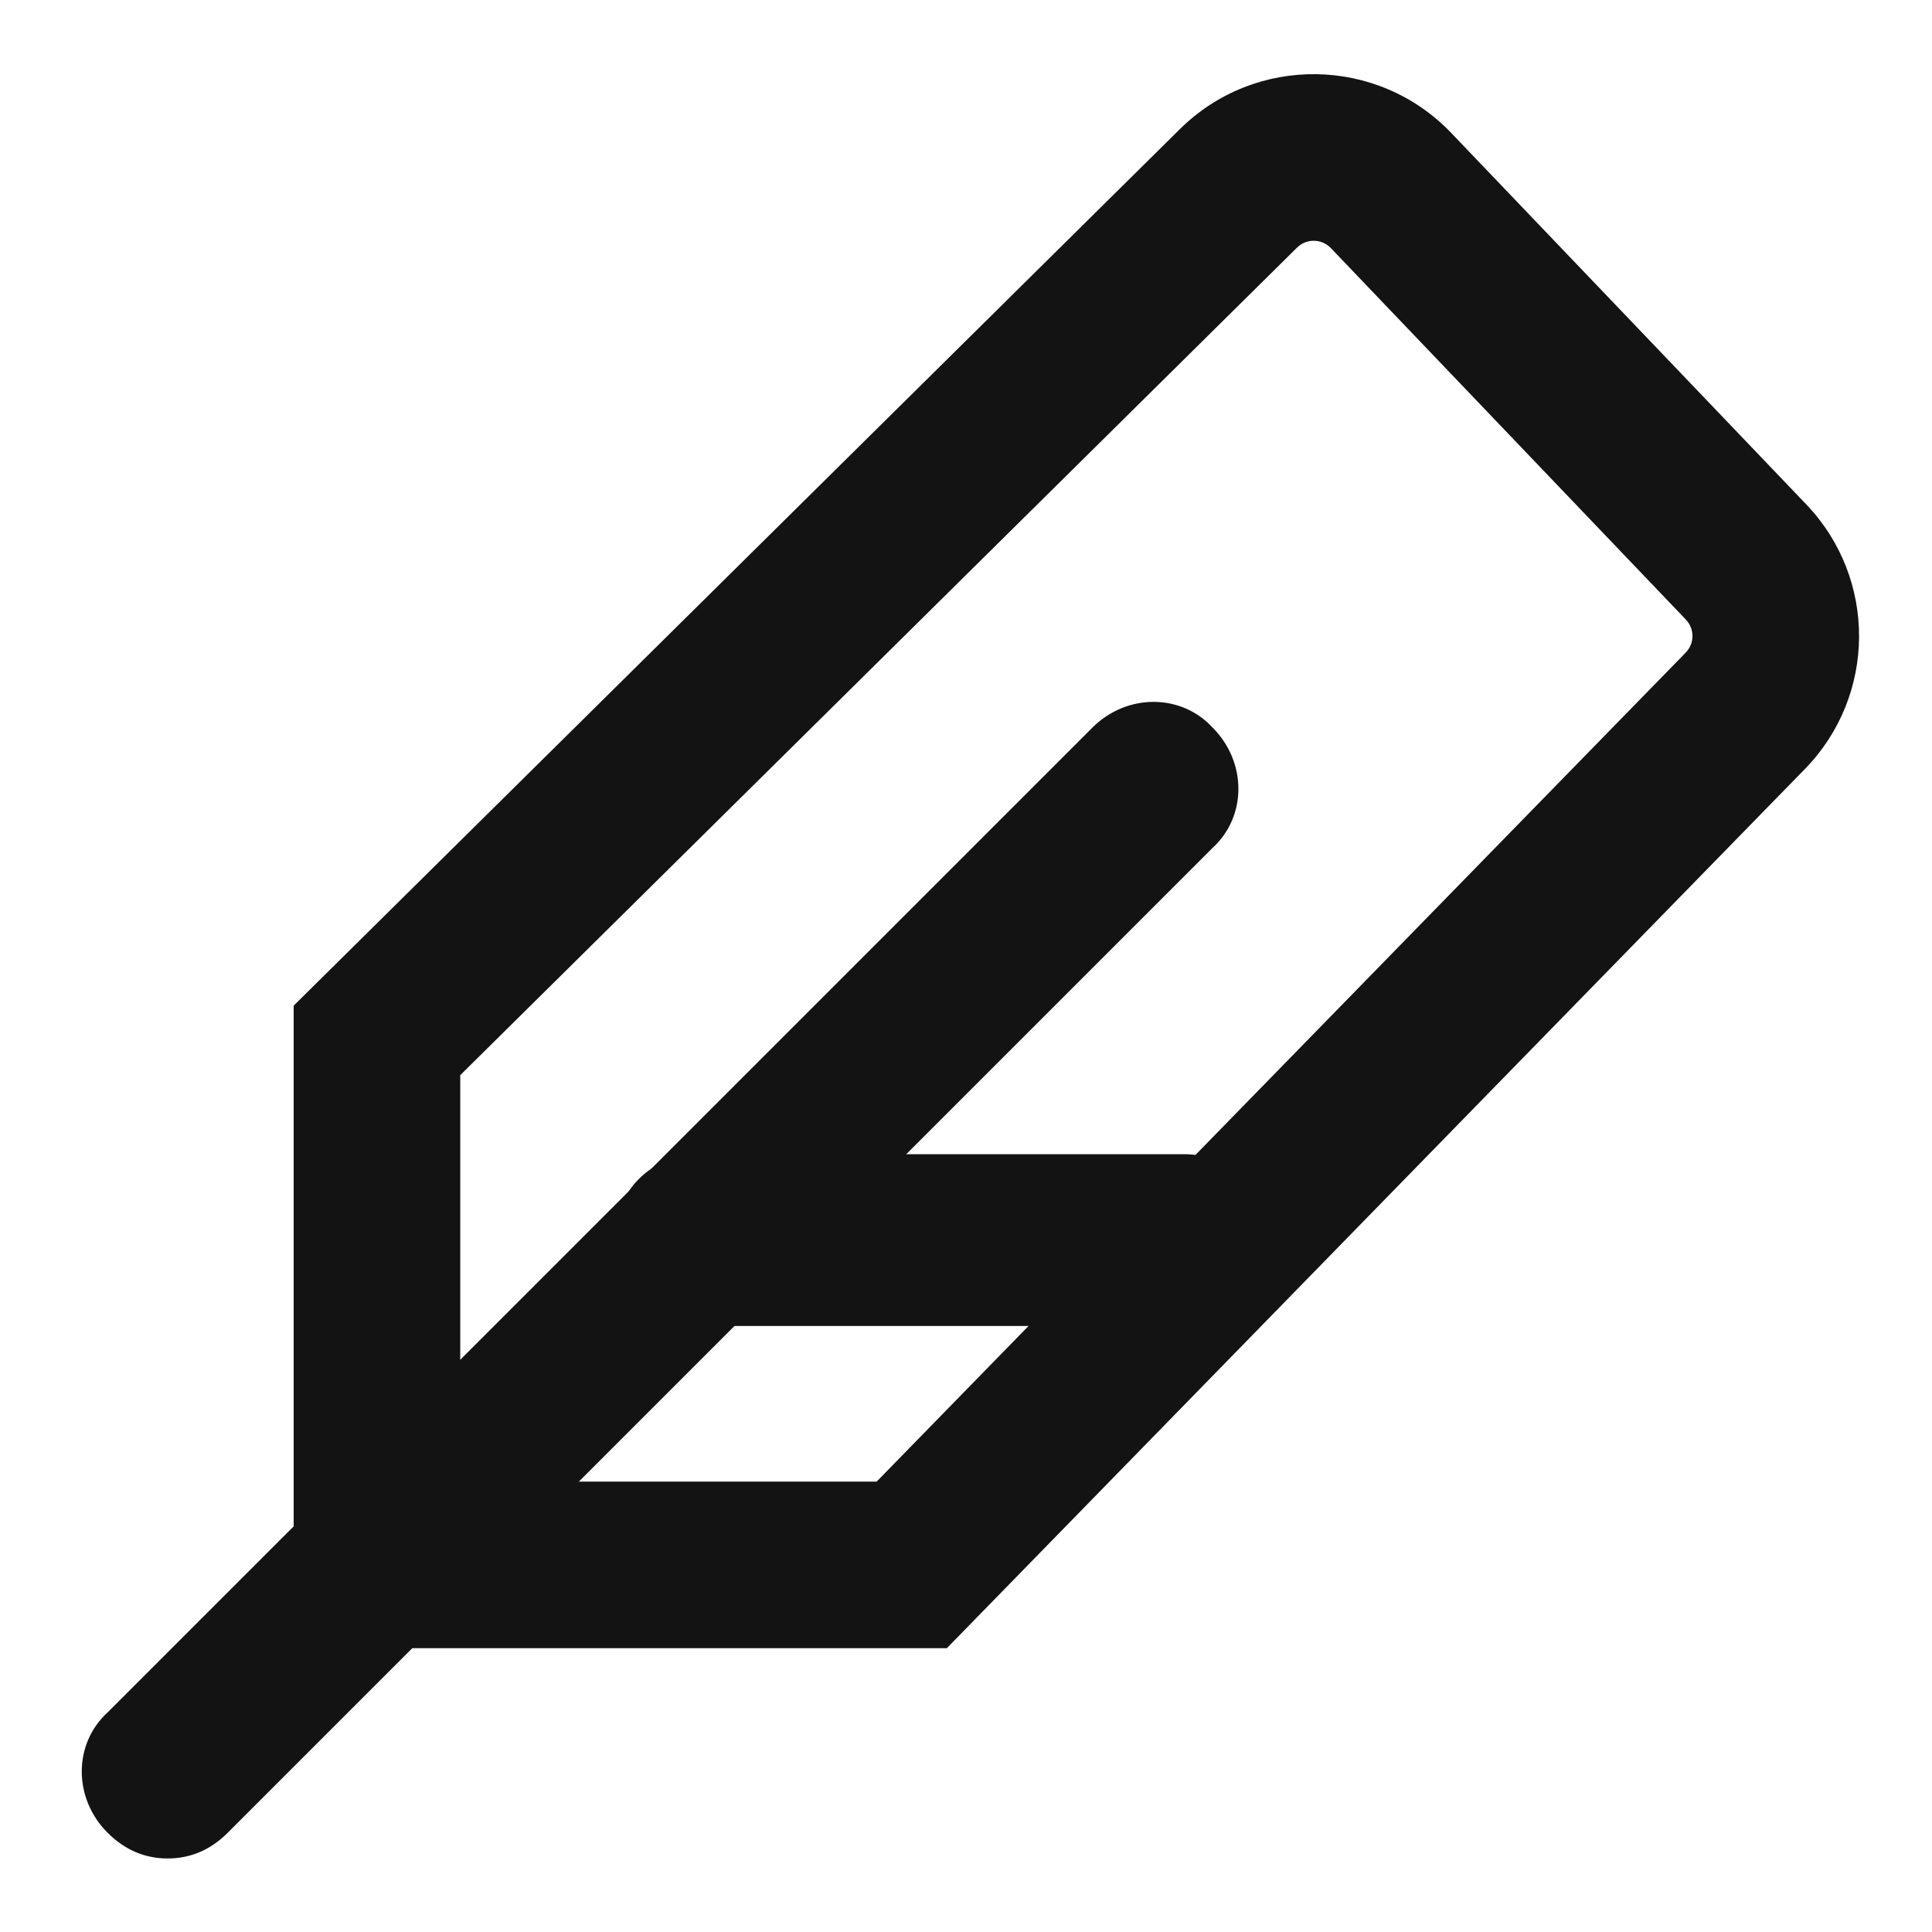
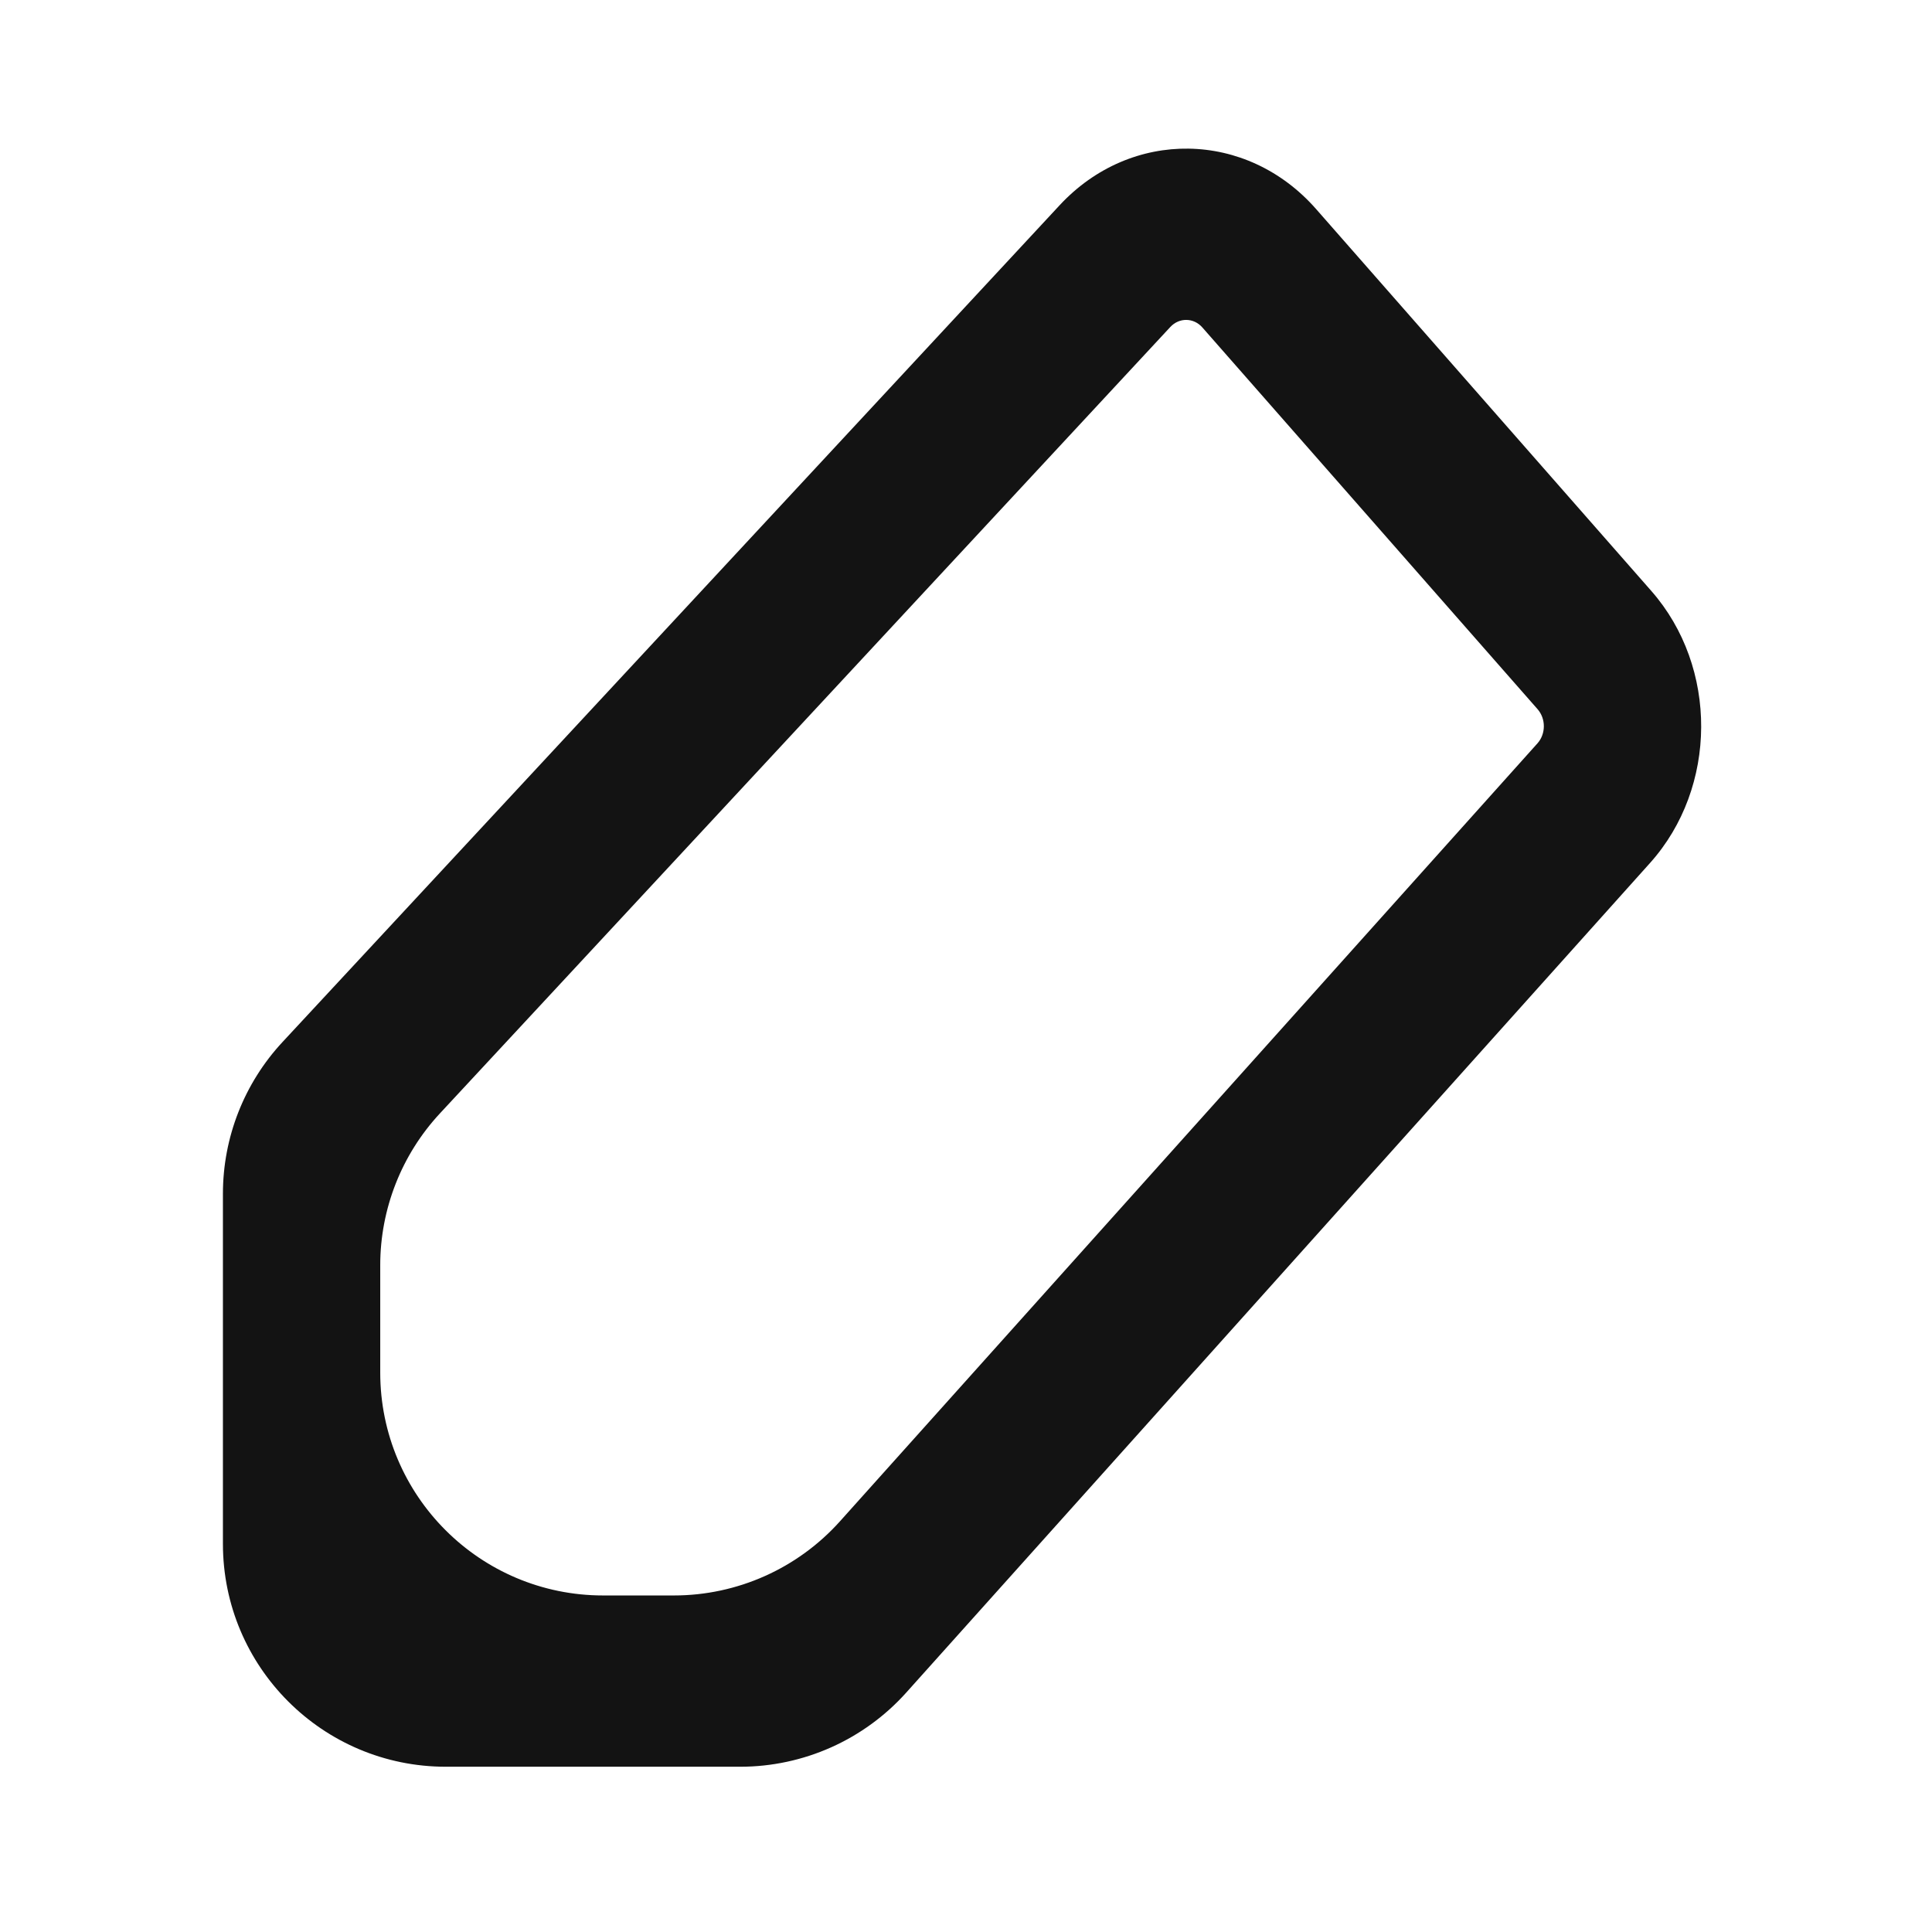
- <svg xmlns="http://www.w3.org/2000/svg" width="32" height="32" viewBox="0 0 32 32" fill="none">
-   <path fill-rule="evenodd" clip-rule="evenodd" d="M4.864 16.657L19.541 2.14C19.541 2.14 19.541 2.14 19.541 2.14C20.794 0.9 22.82 0.929 24.038 2.203L29.918 8.355C31.092 9.584 31.082 11.521 29.895 12.737L15.683 27.299H4.864V16.657ZM21.482 4.102L7.623 17.808V24.54H14.52L27.92 10.81C28.069 10.658 28.07 10.415 27.923 10.262L22.044 4.11C21.891 3.95 21.638 3.947 21.482 4.102Z" fill="#131313" />
-   <path d="M2.777 30.782C2.397 30.782 2.066 30.64 1.781 30.355C1.212 29.786 1.212 28.885 1.781 28.364L18.093 12.052C18.662 11.483 19.563 11.483 20.085 12.052C20.654 12.621 20.654 13.522 20.085 14.043L3.773 30.355C3.488 30.64 3.156 30.782 2.777 30.782Z" fill="#131313" />
-   <path d="M19.61 21.962H11.596C10.79 21.962 10.174 21.346 10.174 20.54C10.174 19.733 10.79 19.117 11.596 19.117H19.61C20.416 19.117 21.033 19.733 21.033 20.54C21.033 21.346 20.416 21.962 19.61 21.962Z" fill="#131313" />
+ <svg xmlns="http://www.w3.org/2000/svg" width="26" height="26" viewBox="0 0 26 26" fill="none">
+   <path fill-rule="evenodd" clip-rule="evenodd" d="M3 16.065C3 15.307 3.286 14.578 3.802 14.023L14.261 2.761C15.223 1.726 16.778 1.75 17.712 2.814L22.223 7.953C23.124 8.979 23.116 10.597 22.206 11.613L12.195 22.779C11.626 23.413 10.814 23.776 9.961 23.776H6C4.343 23.776 3 22.433 3 20.776V16.065ZM15.75 4.4L5.919 14.985C5.404 15.54 5.117 16.27 5.117 17.027V18.471C5.117 20.128 6.46 21.471 8.117 21.471H9.069C9.922 21.471 10.734 21.108 11.303 20.474L20.691 10.003C20.804 9.876 20.805 9.674 20.693 9.545L16.181 4.407C16.065 4.274 15.87 4.271 15.75 4.4Z" fill="#131313" />
</svg>
